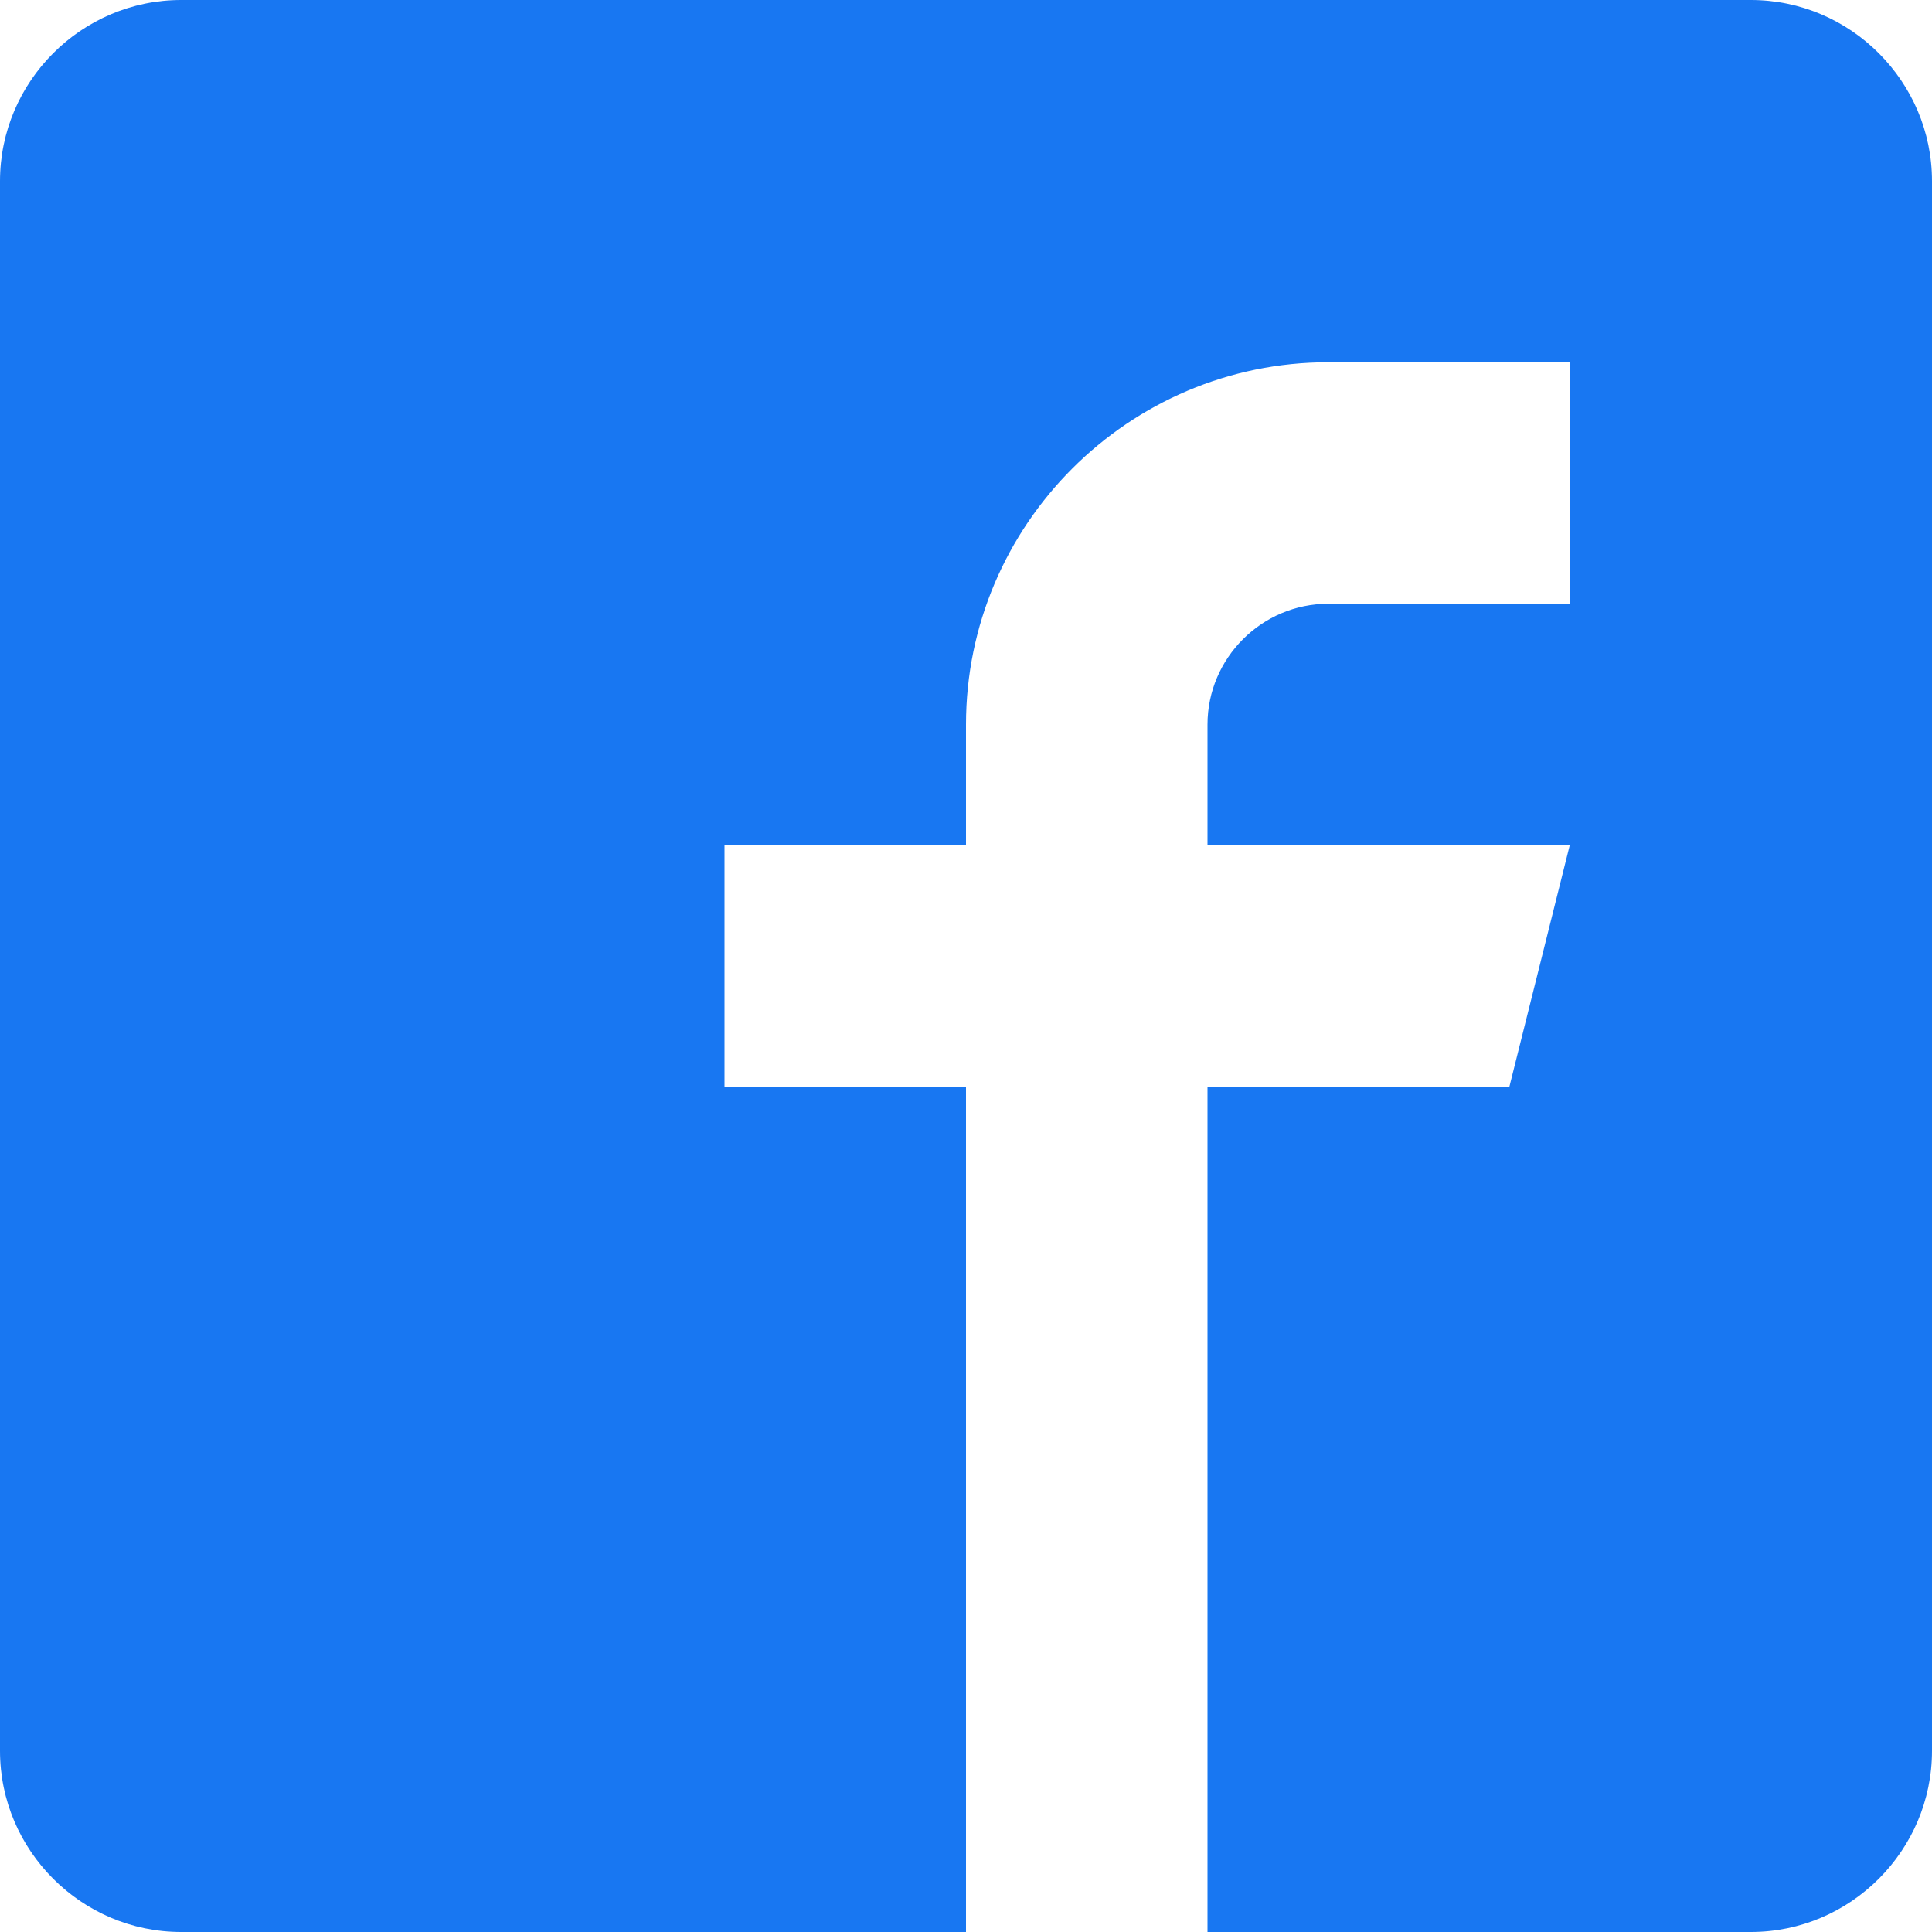
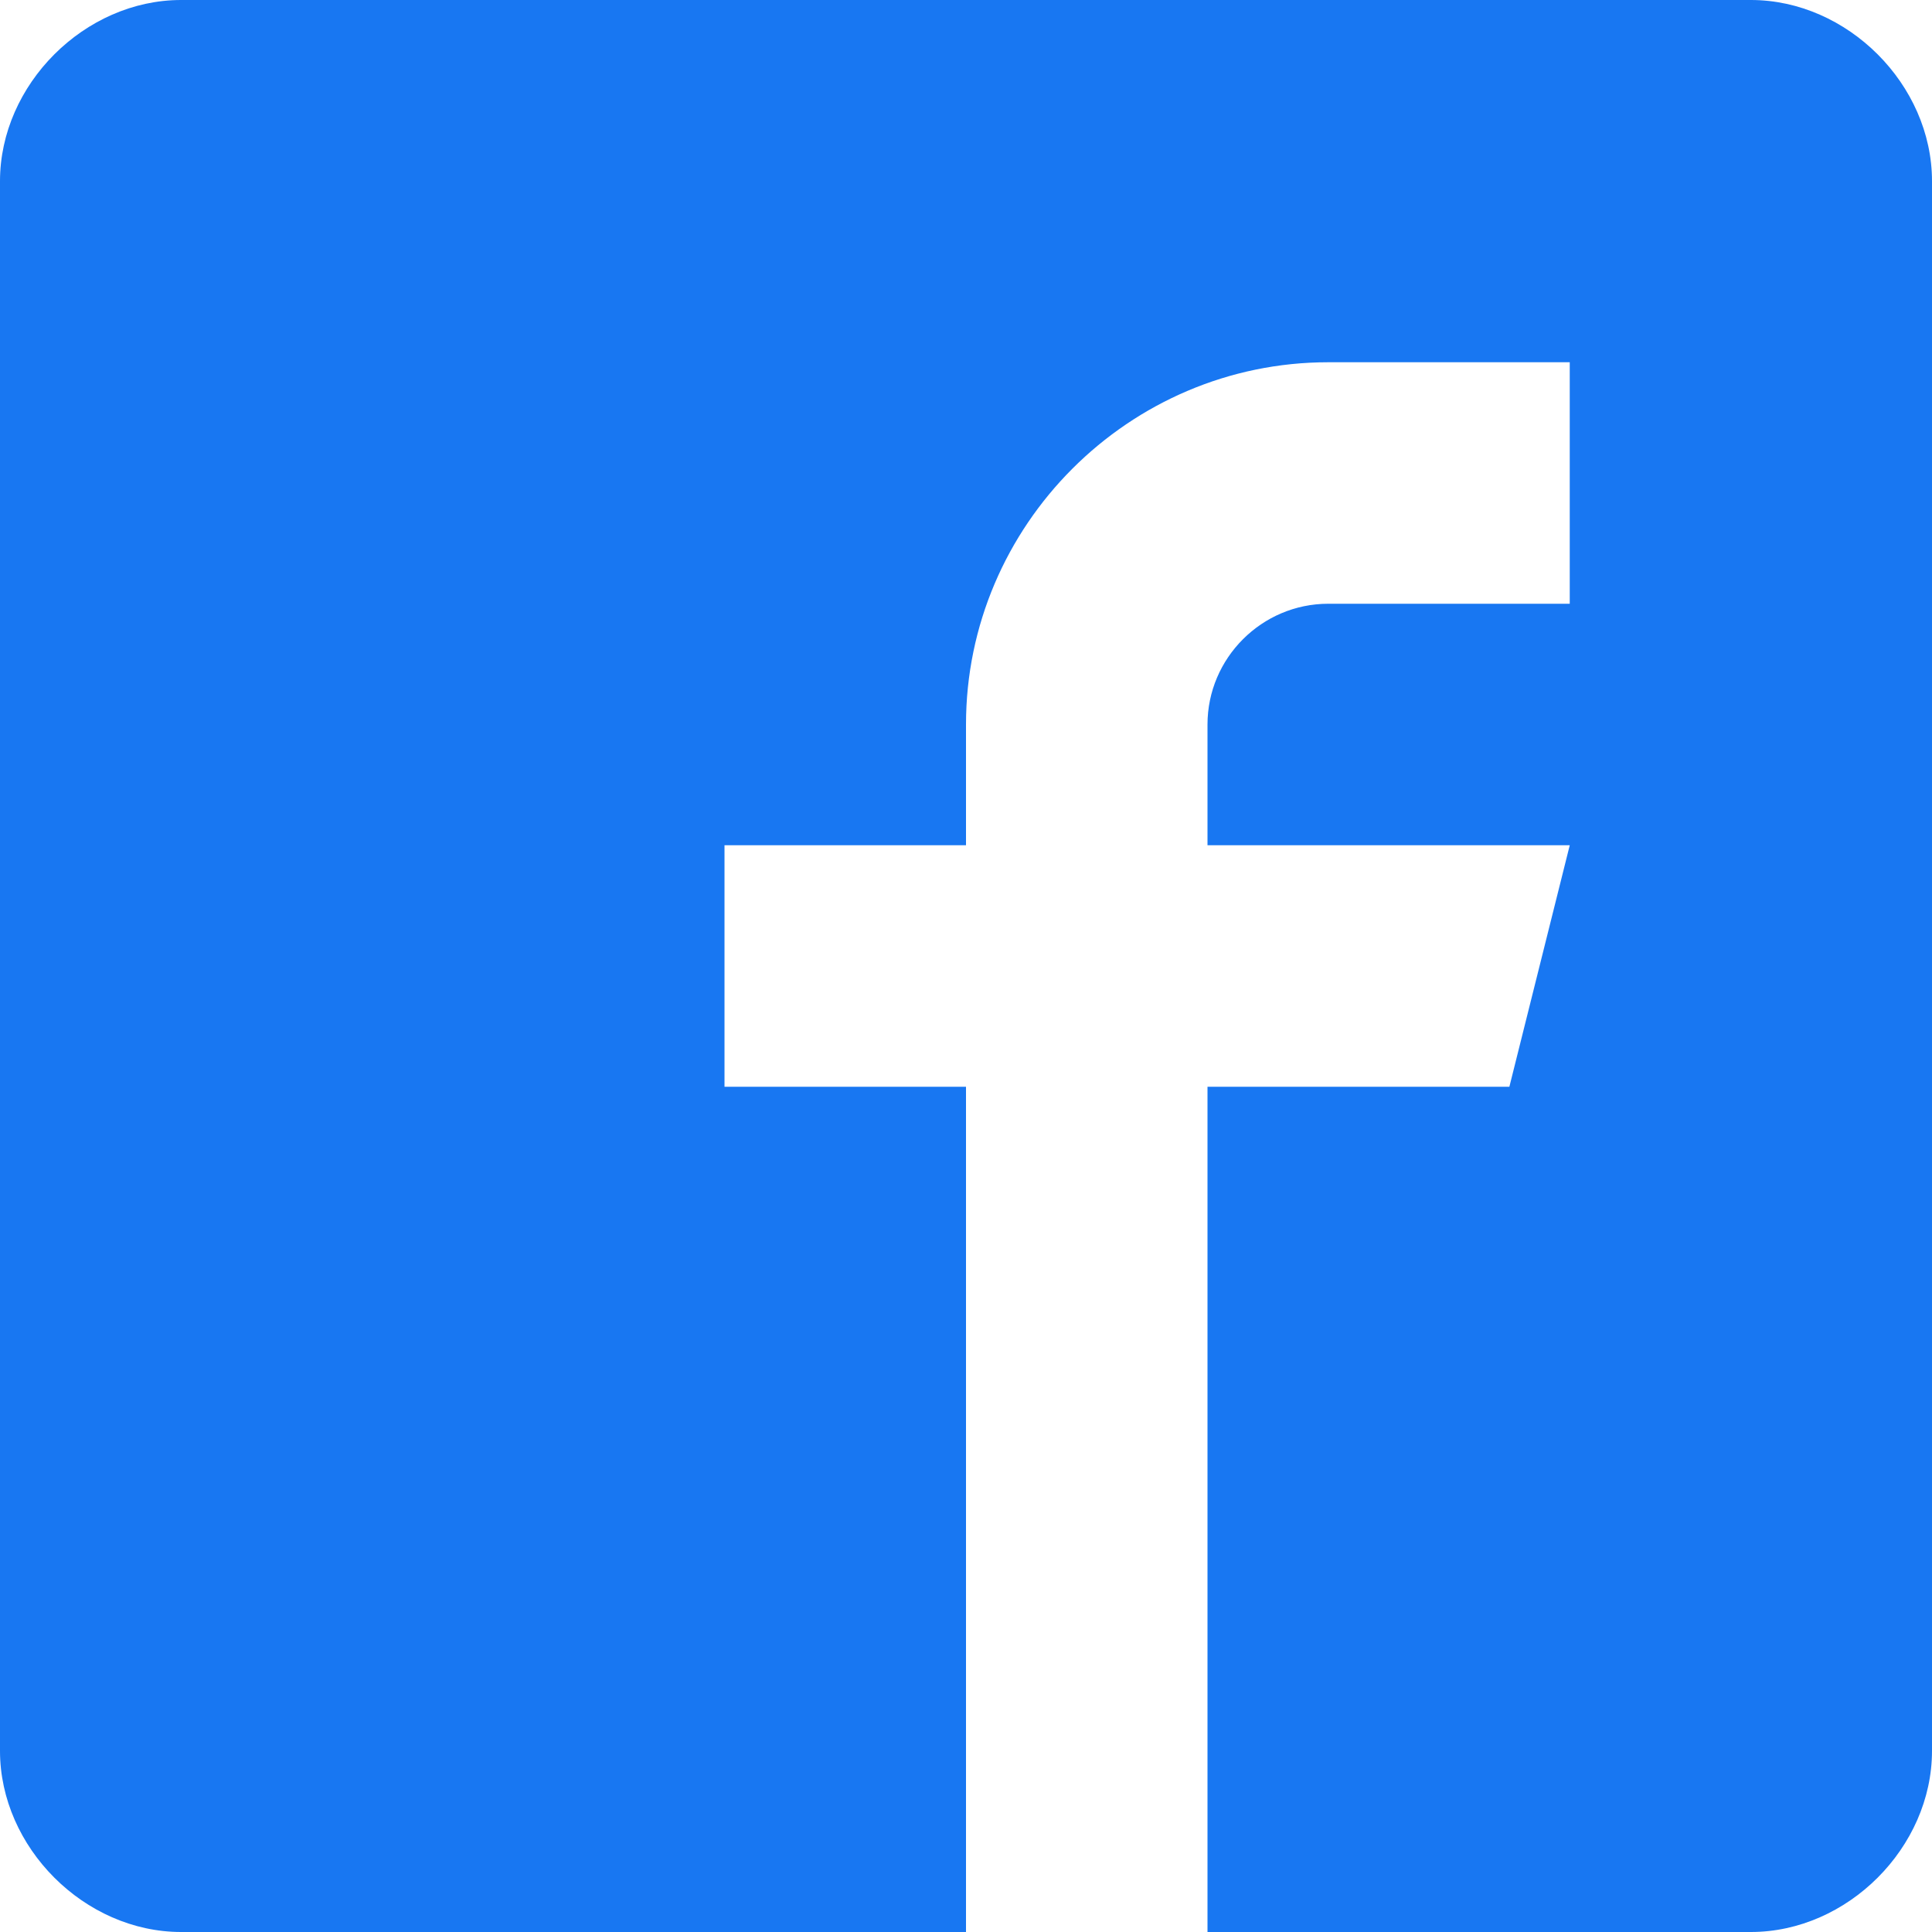
- <svg xmlns="http://www.w3.org/2000/svg" version="1.1" width="32" height="32" viewBox="0 0 32 32">
-   <path fill="#1877F2" d="M29 0h-26c-1.65 0-3 1.35-3 3v26c0 1.65 1.35 3 3 3h13v-14h-4v-4h4v-2c0-3.306 2.694-6 6-6h4v4h-4c-1.1 0-2 0.9-2 2v2h6l-1 4h-5v14h9c1.65 0 3-1.35 3-3v-26c0-1.65-1.35-3-3-3z" />
+ <svg xmlns="http://www.w3.org/2000/svg" version="1.1" id="Layer_1" x="0px" y="0px" viewBox="0 0 32 32" style="enable-background:new 0 0 32 32;" xml:space="preserve">
+   <style type="text/css">
+ 	.st0{fill:#1877F2;}
+ </style>
+   <path class="st0" d="M29,0H3C1.4,0,0,1.4,0,3v26c0,1.6,1.4,3,3,3h13V18h-4v-4h4v-2c0-3.3,2.7-6,6-6h4v4h-4c-1.1,0-2,0.9-2,2v2h6  l-1,4h-5v14h9c1.6,0,3-1.4,3-3V3C32,1.4,30.6,0,29,0z" />
</svg>
